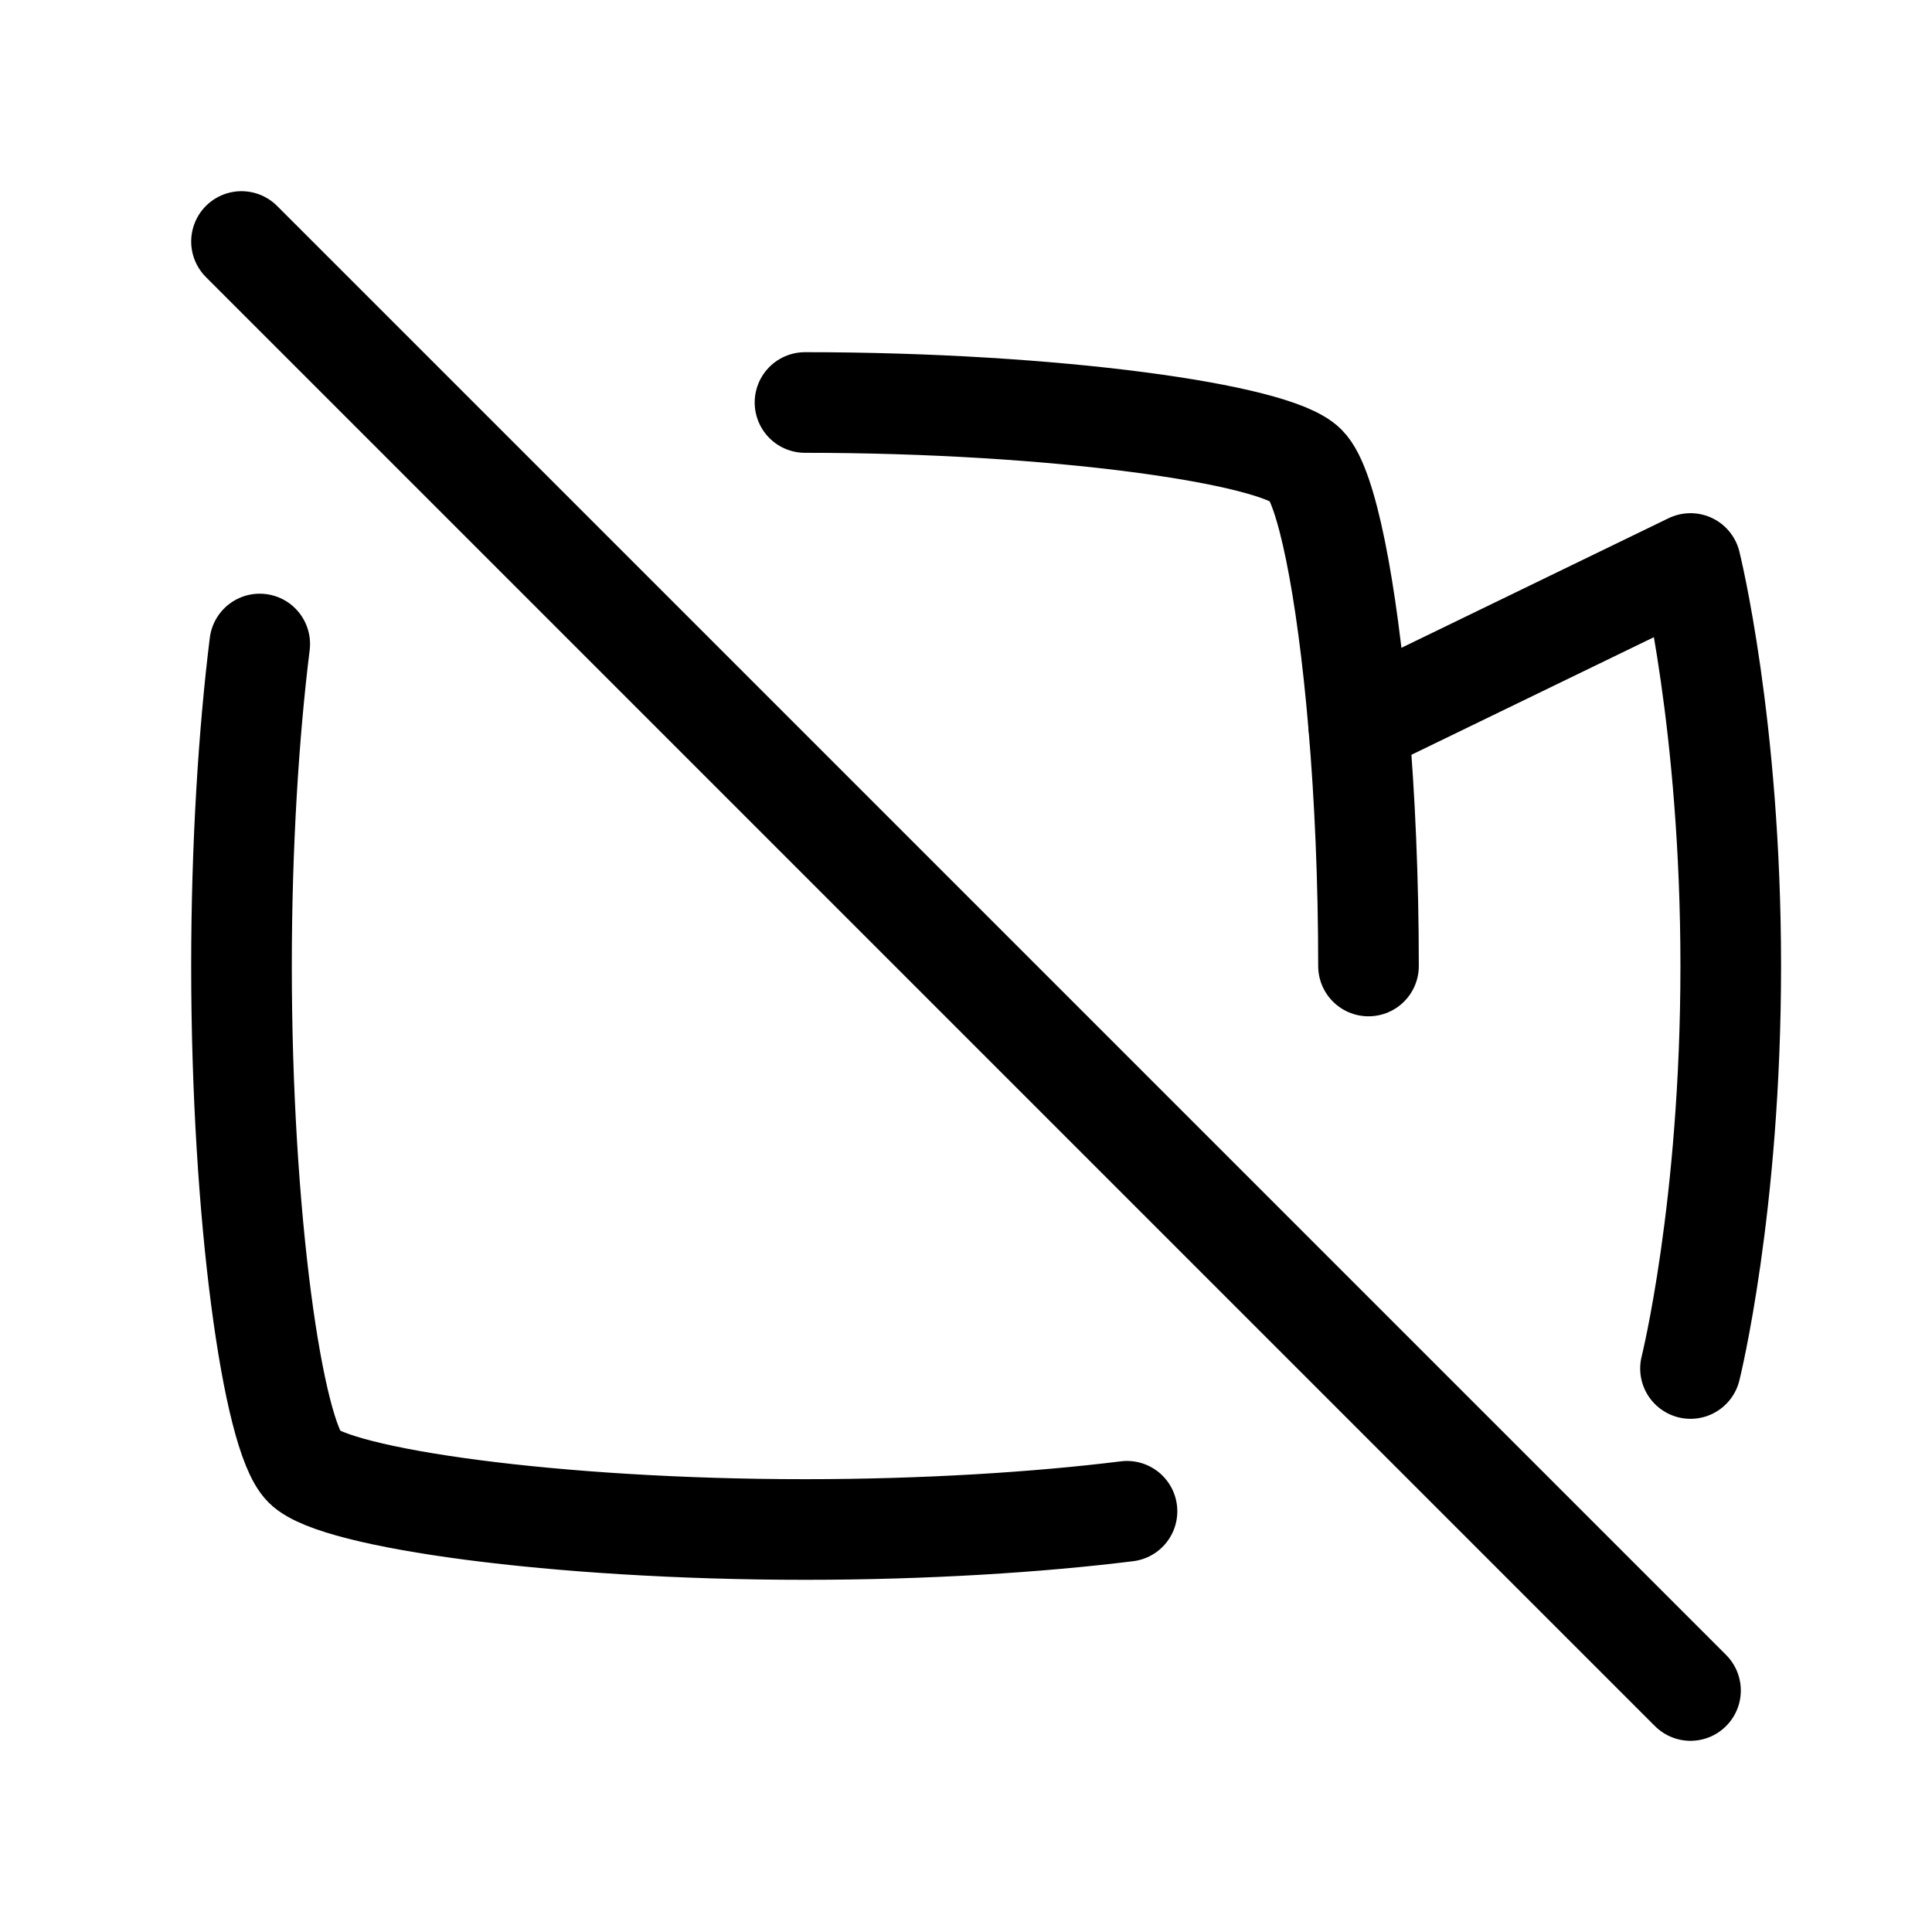
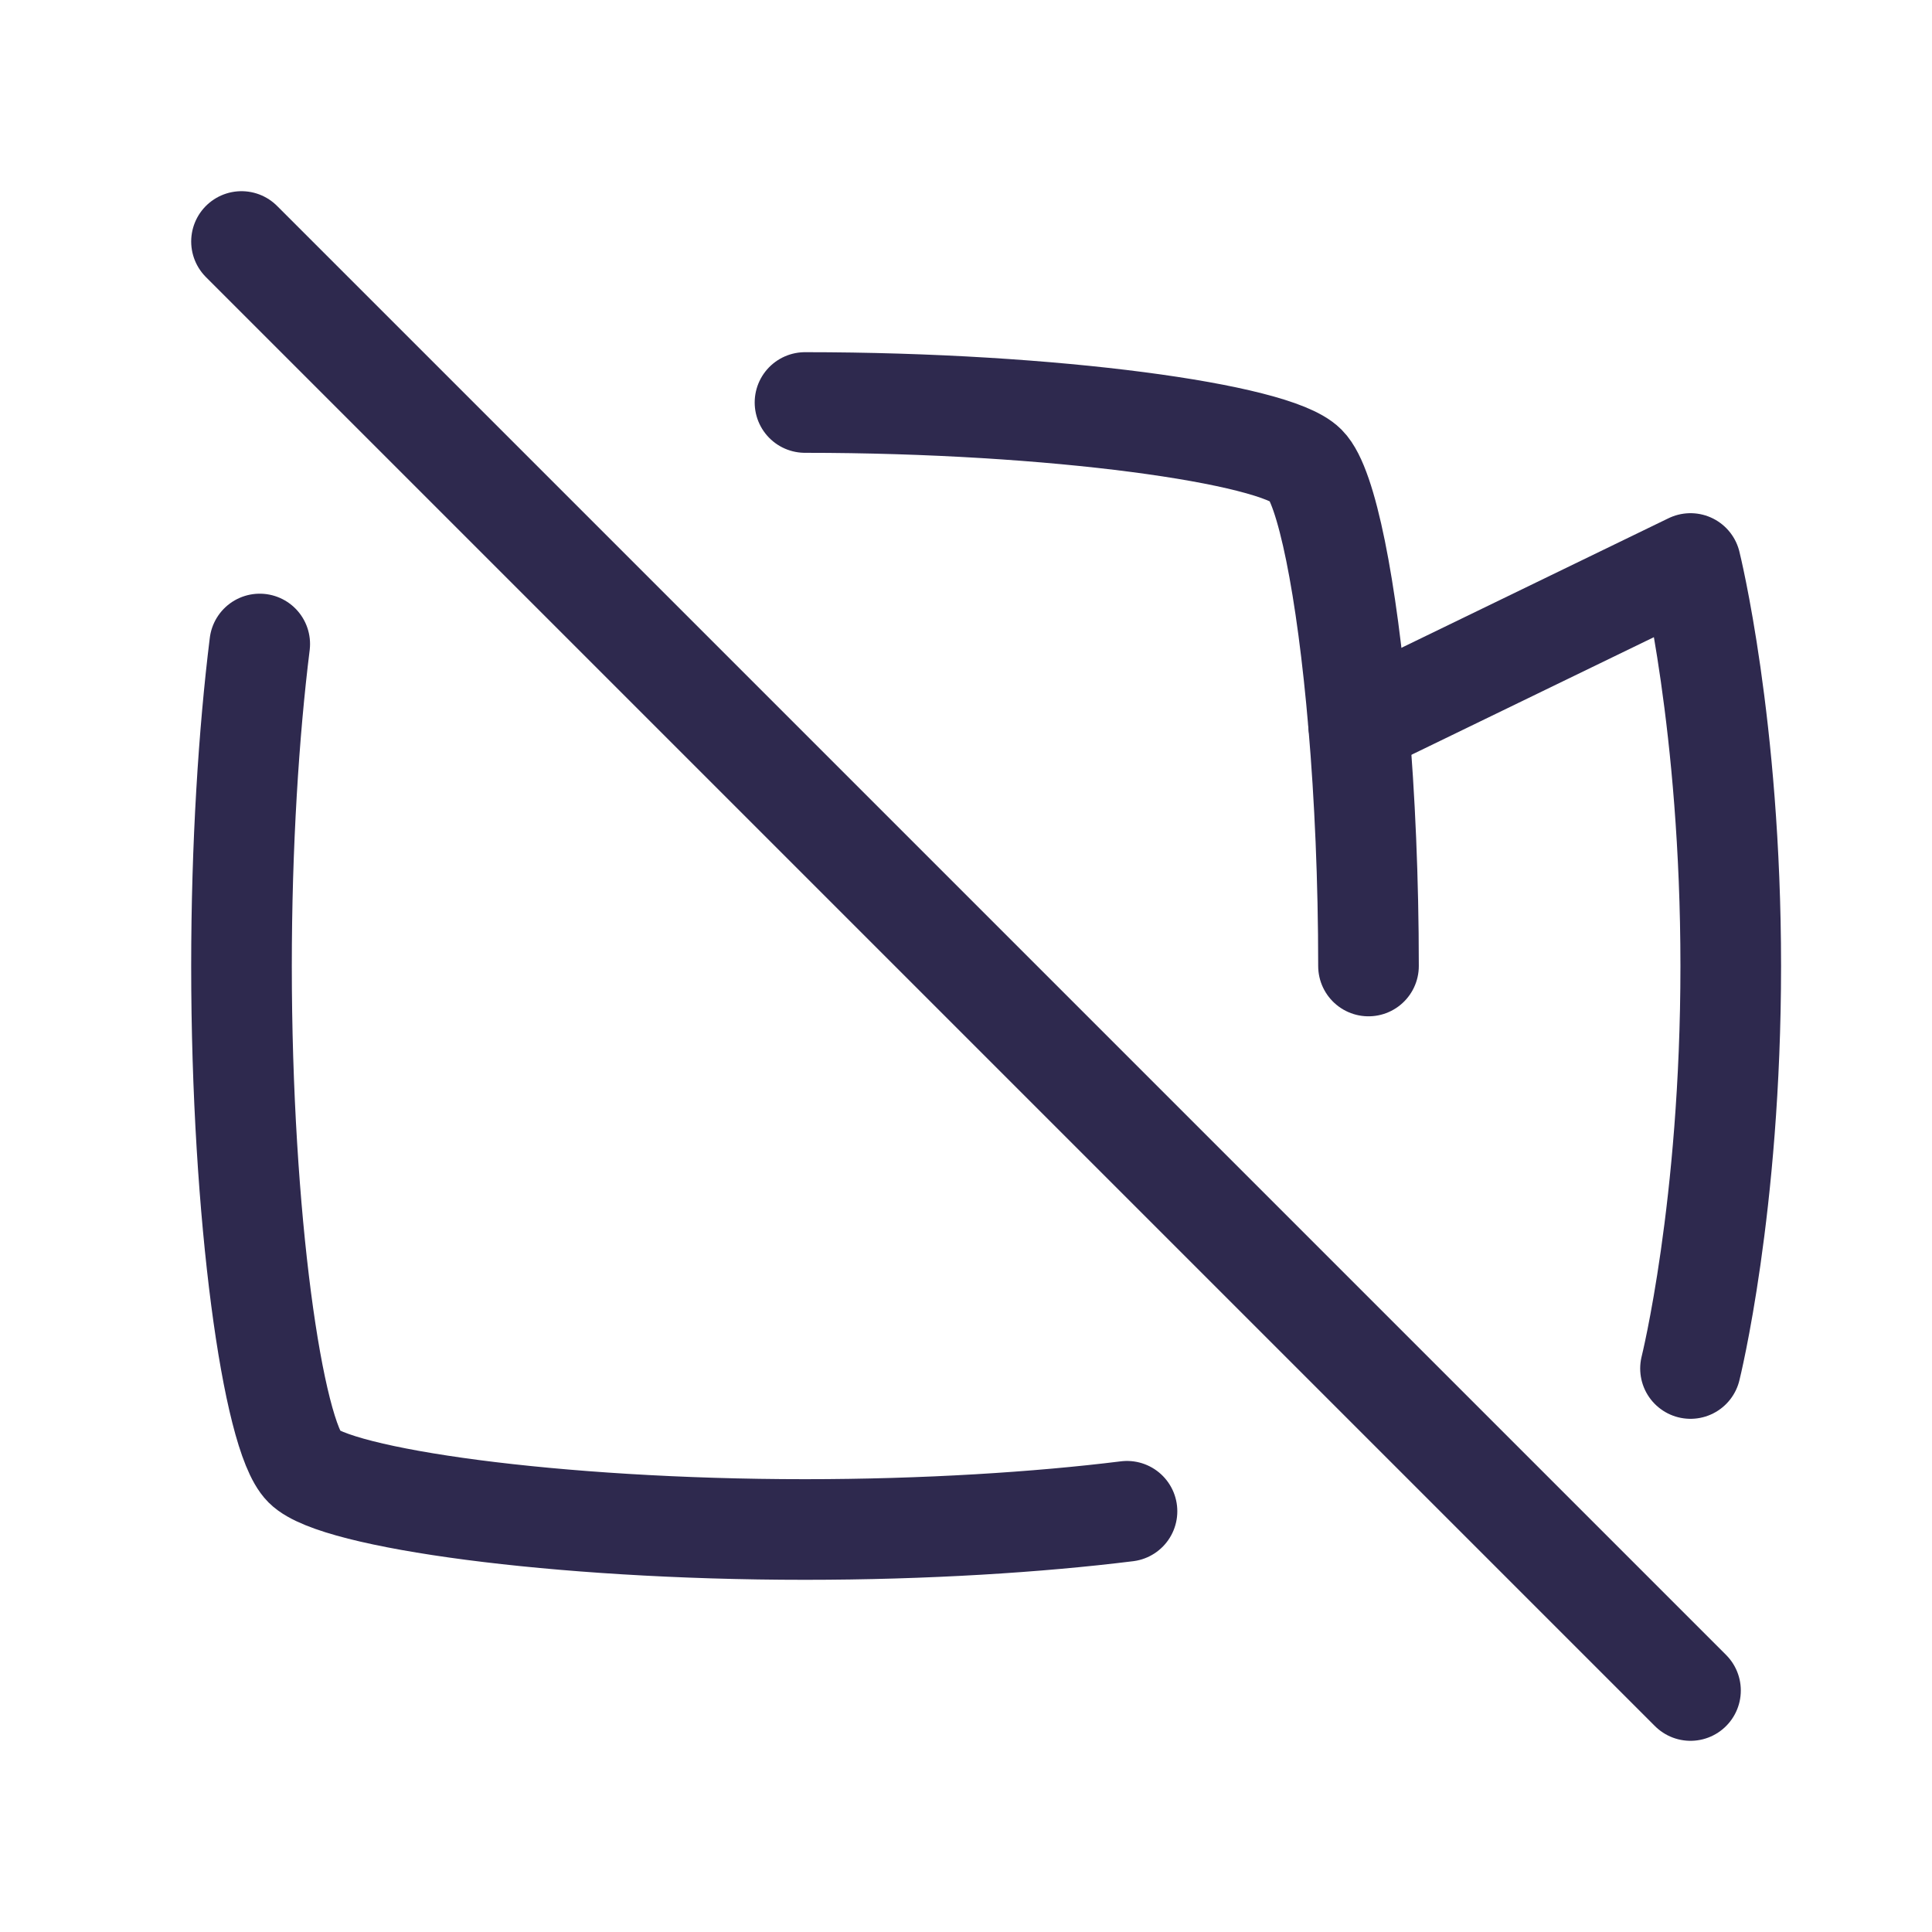
<svg xmlns="http://www.w3.org/2000/svg" width="48" height="48" viewBox="0 0 48 48" fill="none">
-   <path d="M33.754 18L42 14C42 14 43 18 43 24C43 30 42 34 42 34" stroke="black" stroke-width="2.5" stroke-linecap="round" stroke-linejoin="round" />
-   <path d="M20 10C26.222 10 31.667 10.778 32.444 11.556C32.954 12.065 33.464 14.578 33.754 18C33.908 19.801 34 21.854 34 24" stroke="black" stroke-width="2.5" stroke-linecap="round" stroke-linejoin="round" />
-   <path d="M6 6L42 42" stroke="black" stroke-width="2.5" stroke-linecap="round" stroke-linejoin="round" />
-   <path d="M6.453 16C6.18 18.199 6 21.01 6 24C6 30.222 6.778 35.667 7.556 36.444C8.333 37.222 13.778 38 20 38C22.99 38 25.801 37.82 28 37.547" stroke="black" stroke-width="2.5" stroke-linecap="round" stroke-linejoin="round" />
+   <path d="M33.754 18L42 14C42 14 43 18 43 24C43 30 42 34 42 34" stroke="#2E294E" stroke-width="2.5" stroke-linecap="round" stroke-linejoin="round" />
+   <path d="M20 10C26.222 10 31.667 10.778 32.444 11.556C32.954 12.065 33.464 14.578 33.754 18C33.908 19.801 34 21.854 34 24" stroke="#2E294E" stroke-width="2.5" stroke-linecap="round" stroke-linejoin="round" />
+   <path d="M6 6L42 42" stroke="#2E294E" stroke-width="2.5" stroke-linecap="round" stroke-linejoin="round" />
+   <path d="M6.453 16C6.18 18.199 6 21.01 6 24C6 30.222 6.778 35.667 7.556 36.444C8.333 37.222 13.778 38 20 38C22.99 38 25.801 37.82 28 37.547" stroke="#2E294E" stroke-width="2.5" stroke-linecap="round" stroke-linejoin="round" />
</svg>
